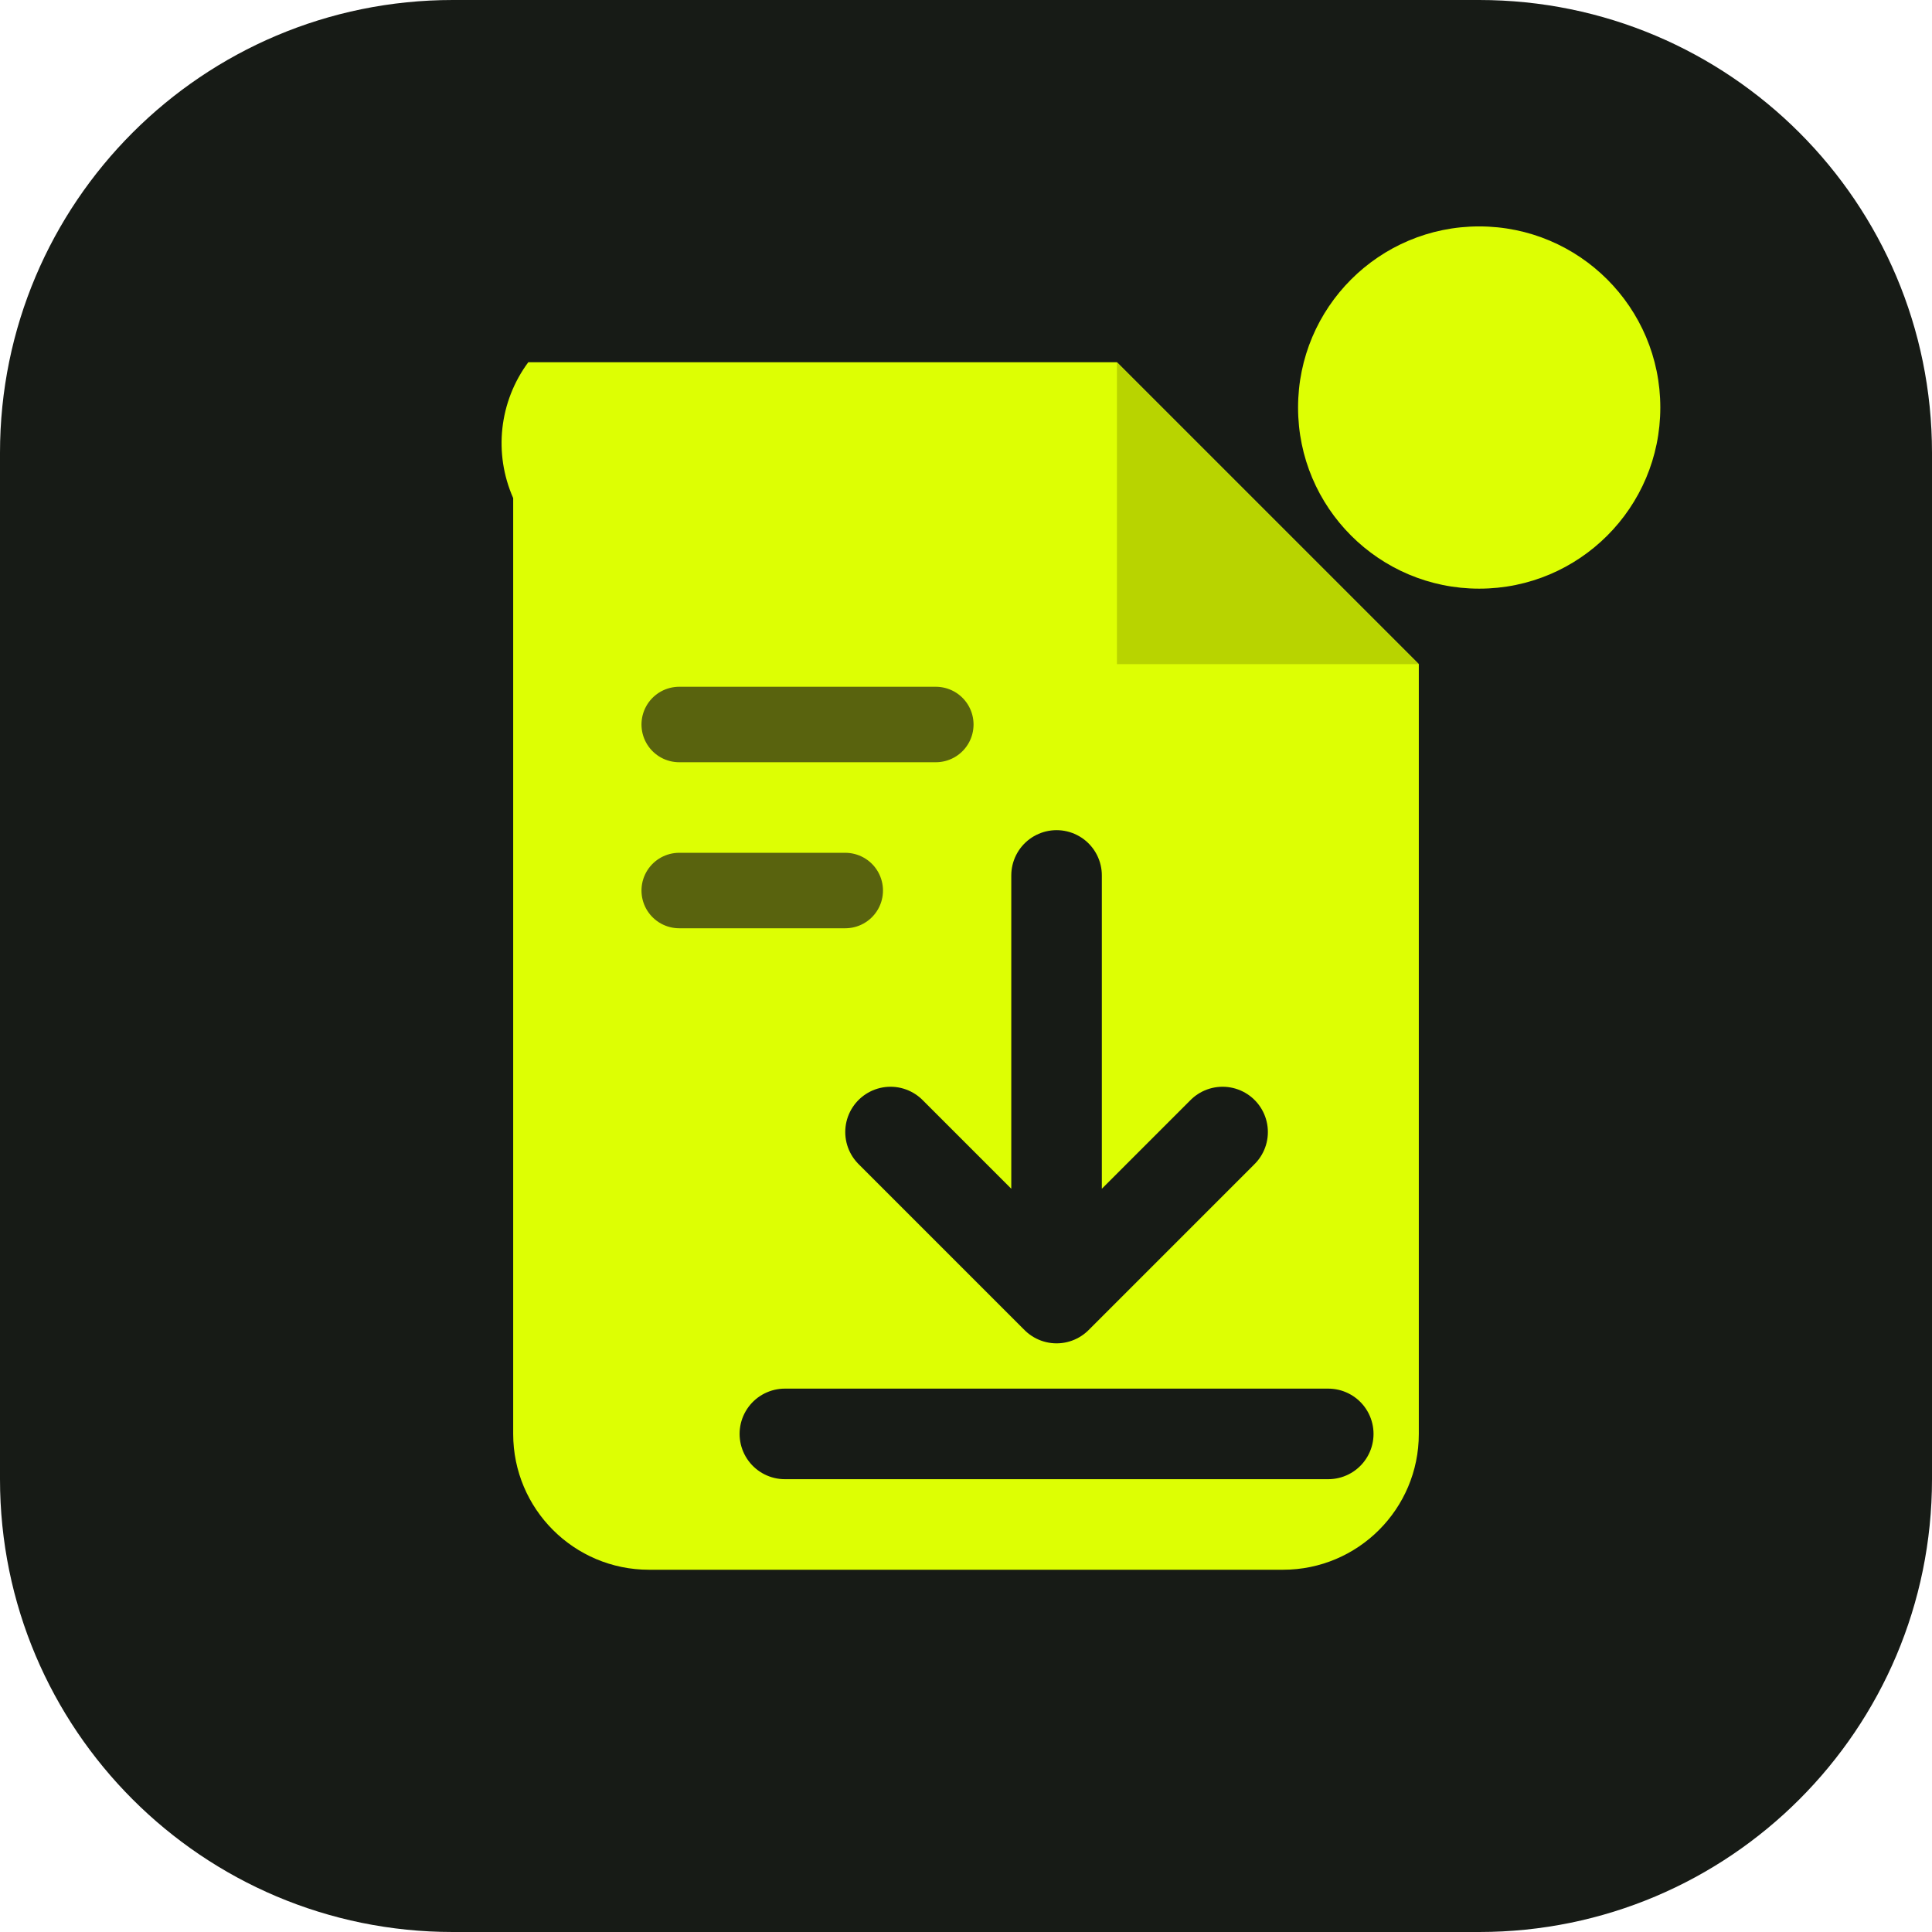
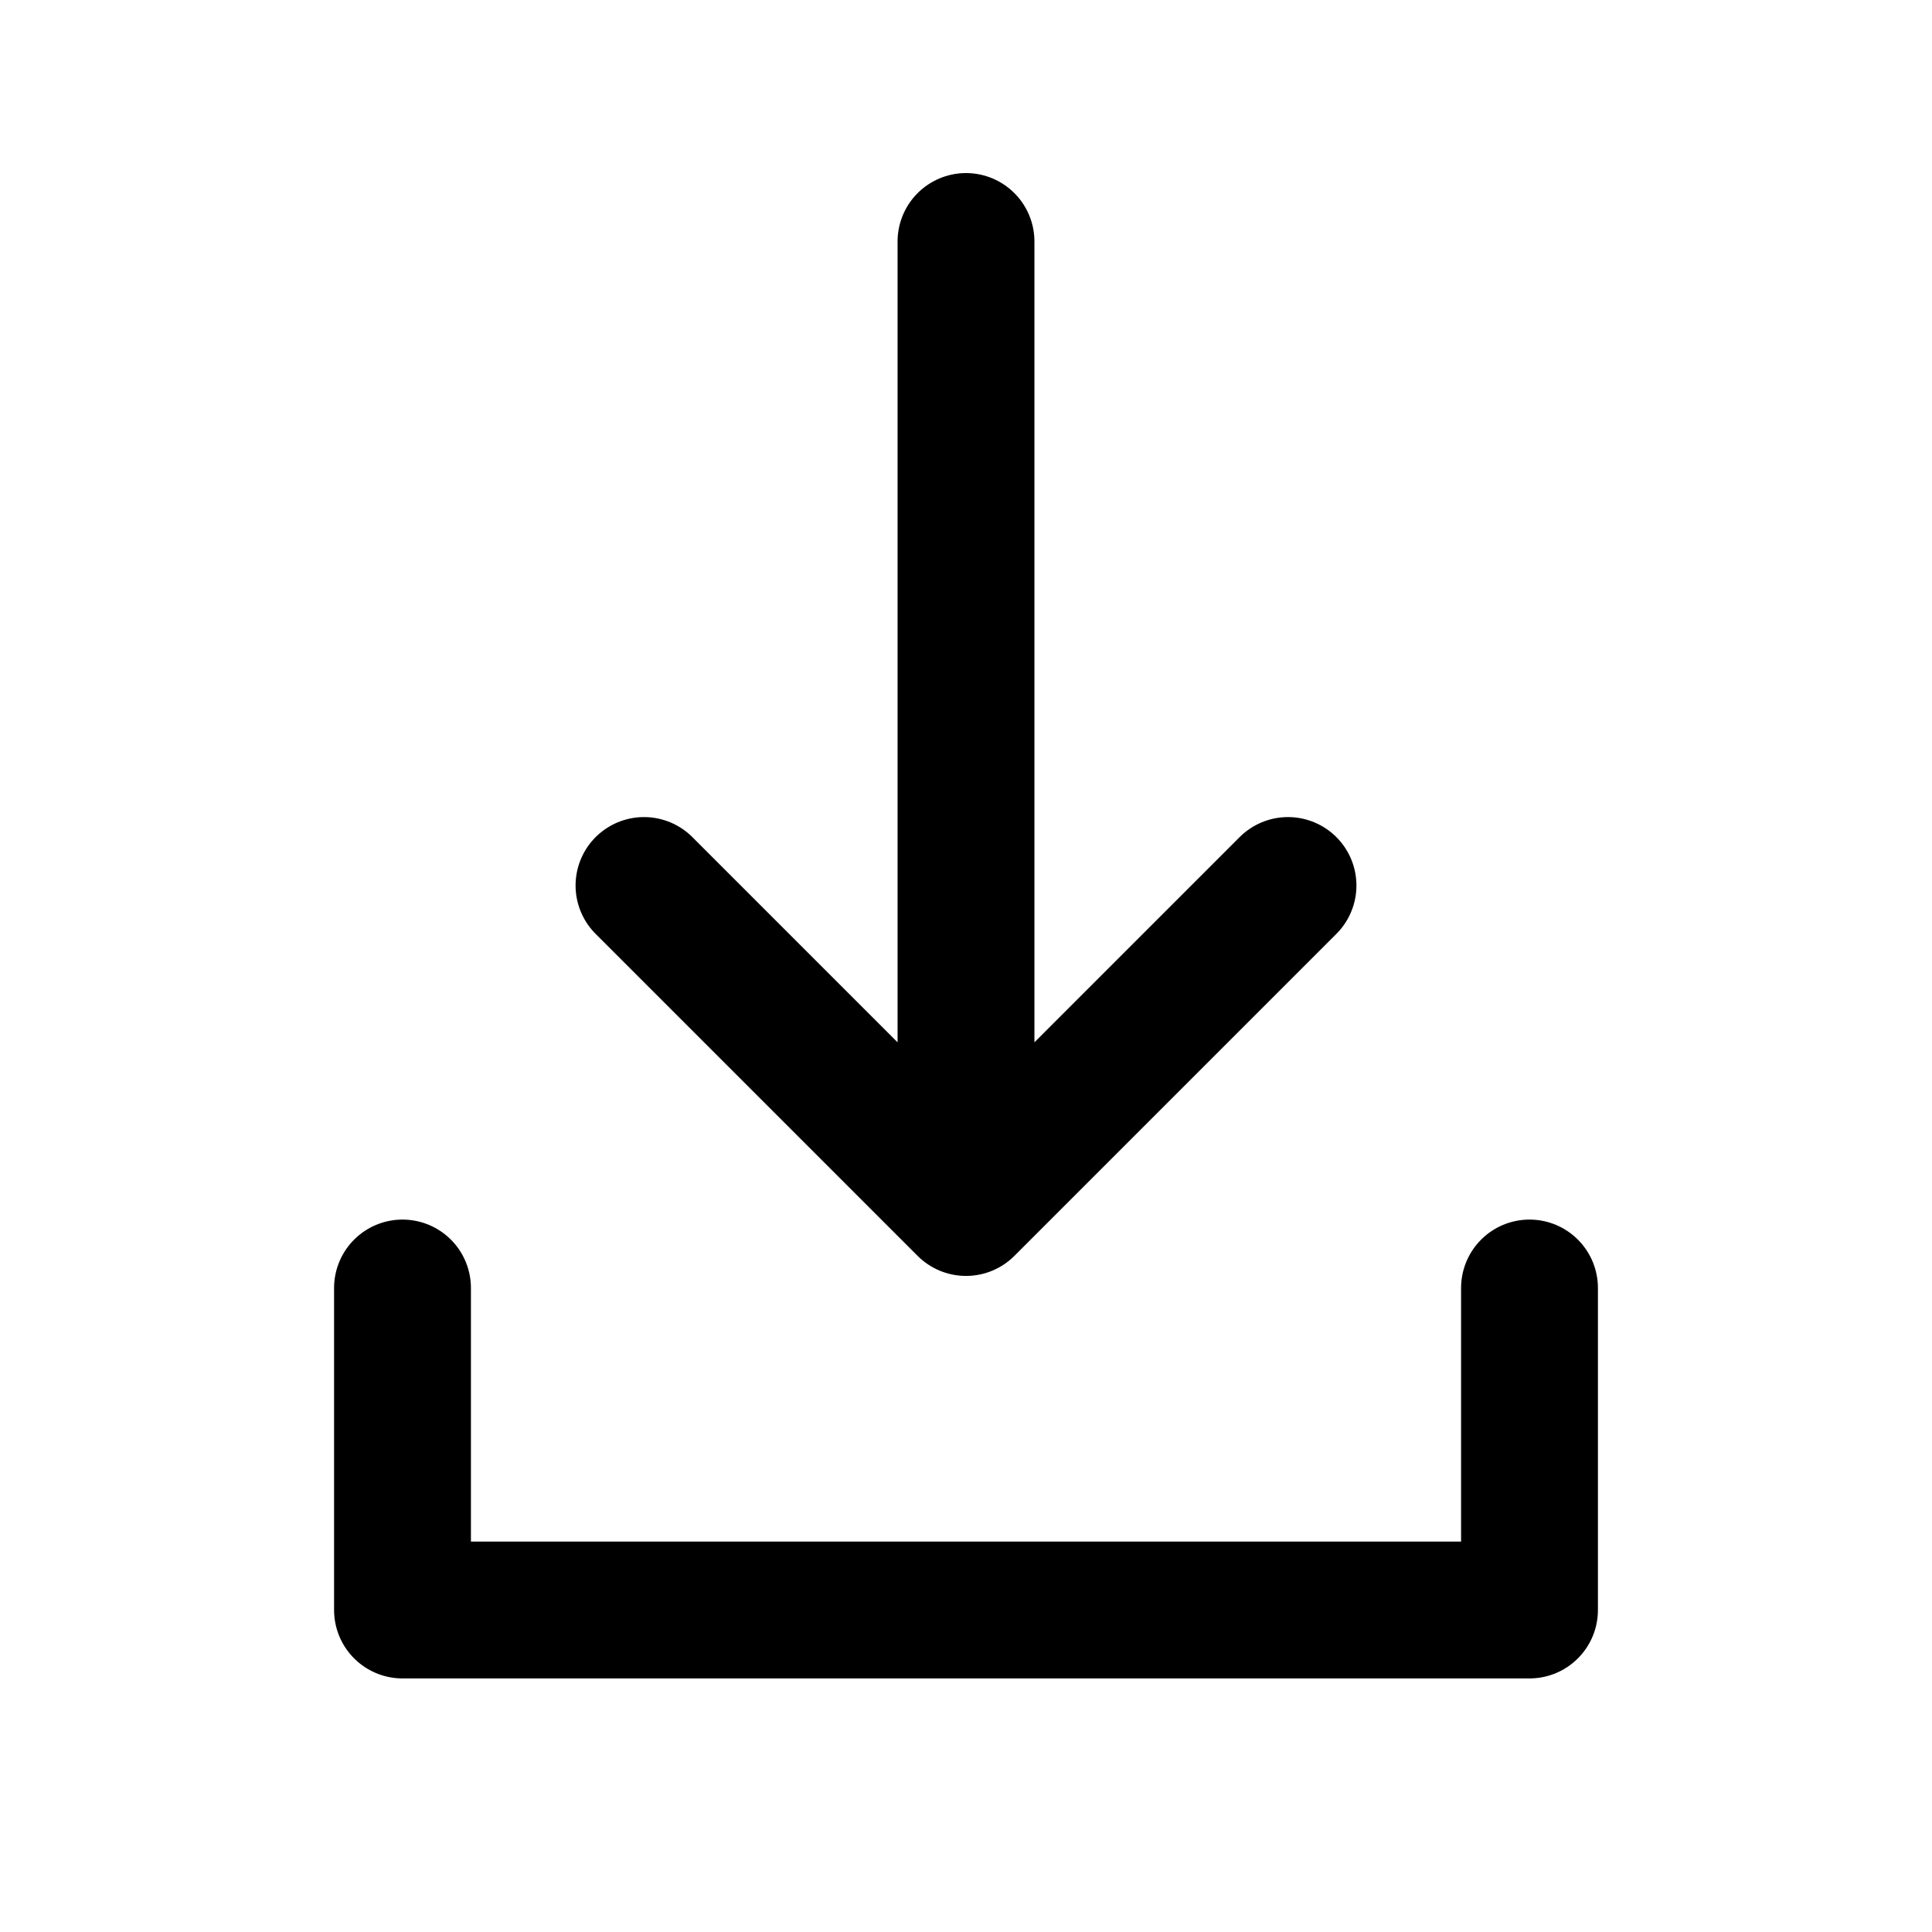
- <svg xmlns="http://www.w3.org/2000/svg" viewBox="0 0 128 128">
-   <rect width="128" height="128" rx="30" fill="#171b16" />
-   <path d="M35 24h39l20 20v51a9 9 0 0 1-9 9H43a9 9 0 0 1-9-9V33a9 9 0 0 1 1-9Z" fill="#ddff03" />
-   <path d="M74 24v20h20" fill="#b8d400" />
-   <path d="M45 48h17M45 59h11" fill="none" stroke="#59630e" stroke-width="5" stroke-linecap="round" />
-   <path d="M70 58v28m-11-11 11 11 11-11M52 95h36" fill="none" stroke="#171b16" stroke-width="6" stroke-linecap="round" stroke-linejoin="round" />
-   <circle cx="98" cy="27" r="12" fill="#ddff03" />
+ <svg xmlns="http://www.w3.org/2000/svg" viewBox="0 0 24 24" fill="none" stroke="currentColor" stroke-width="1.7" stroke-linecap="round" stroke-linejoin="round">
+   <path d="M12 3v12m-4-4 4 4 4-4M5 16v4h14v-4" />
</svg>
